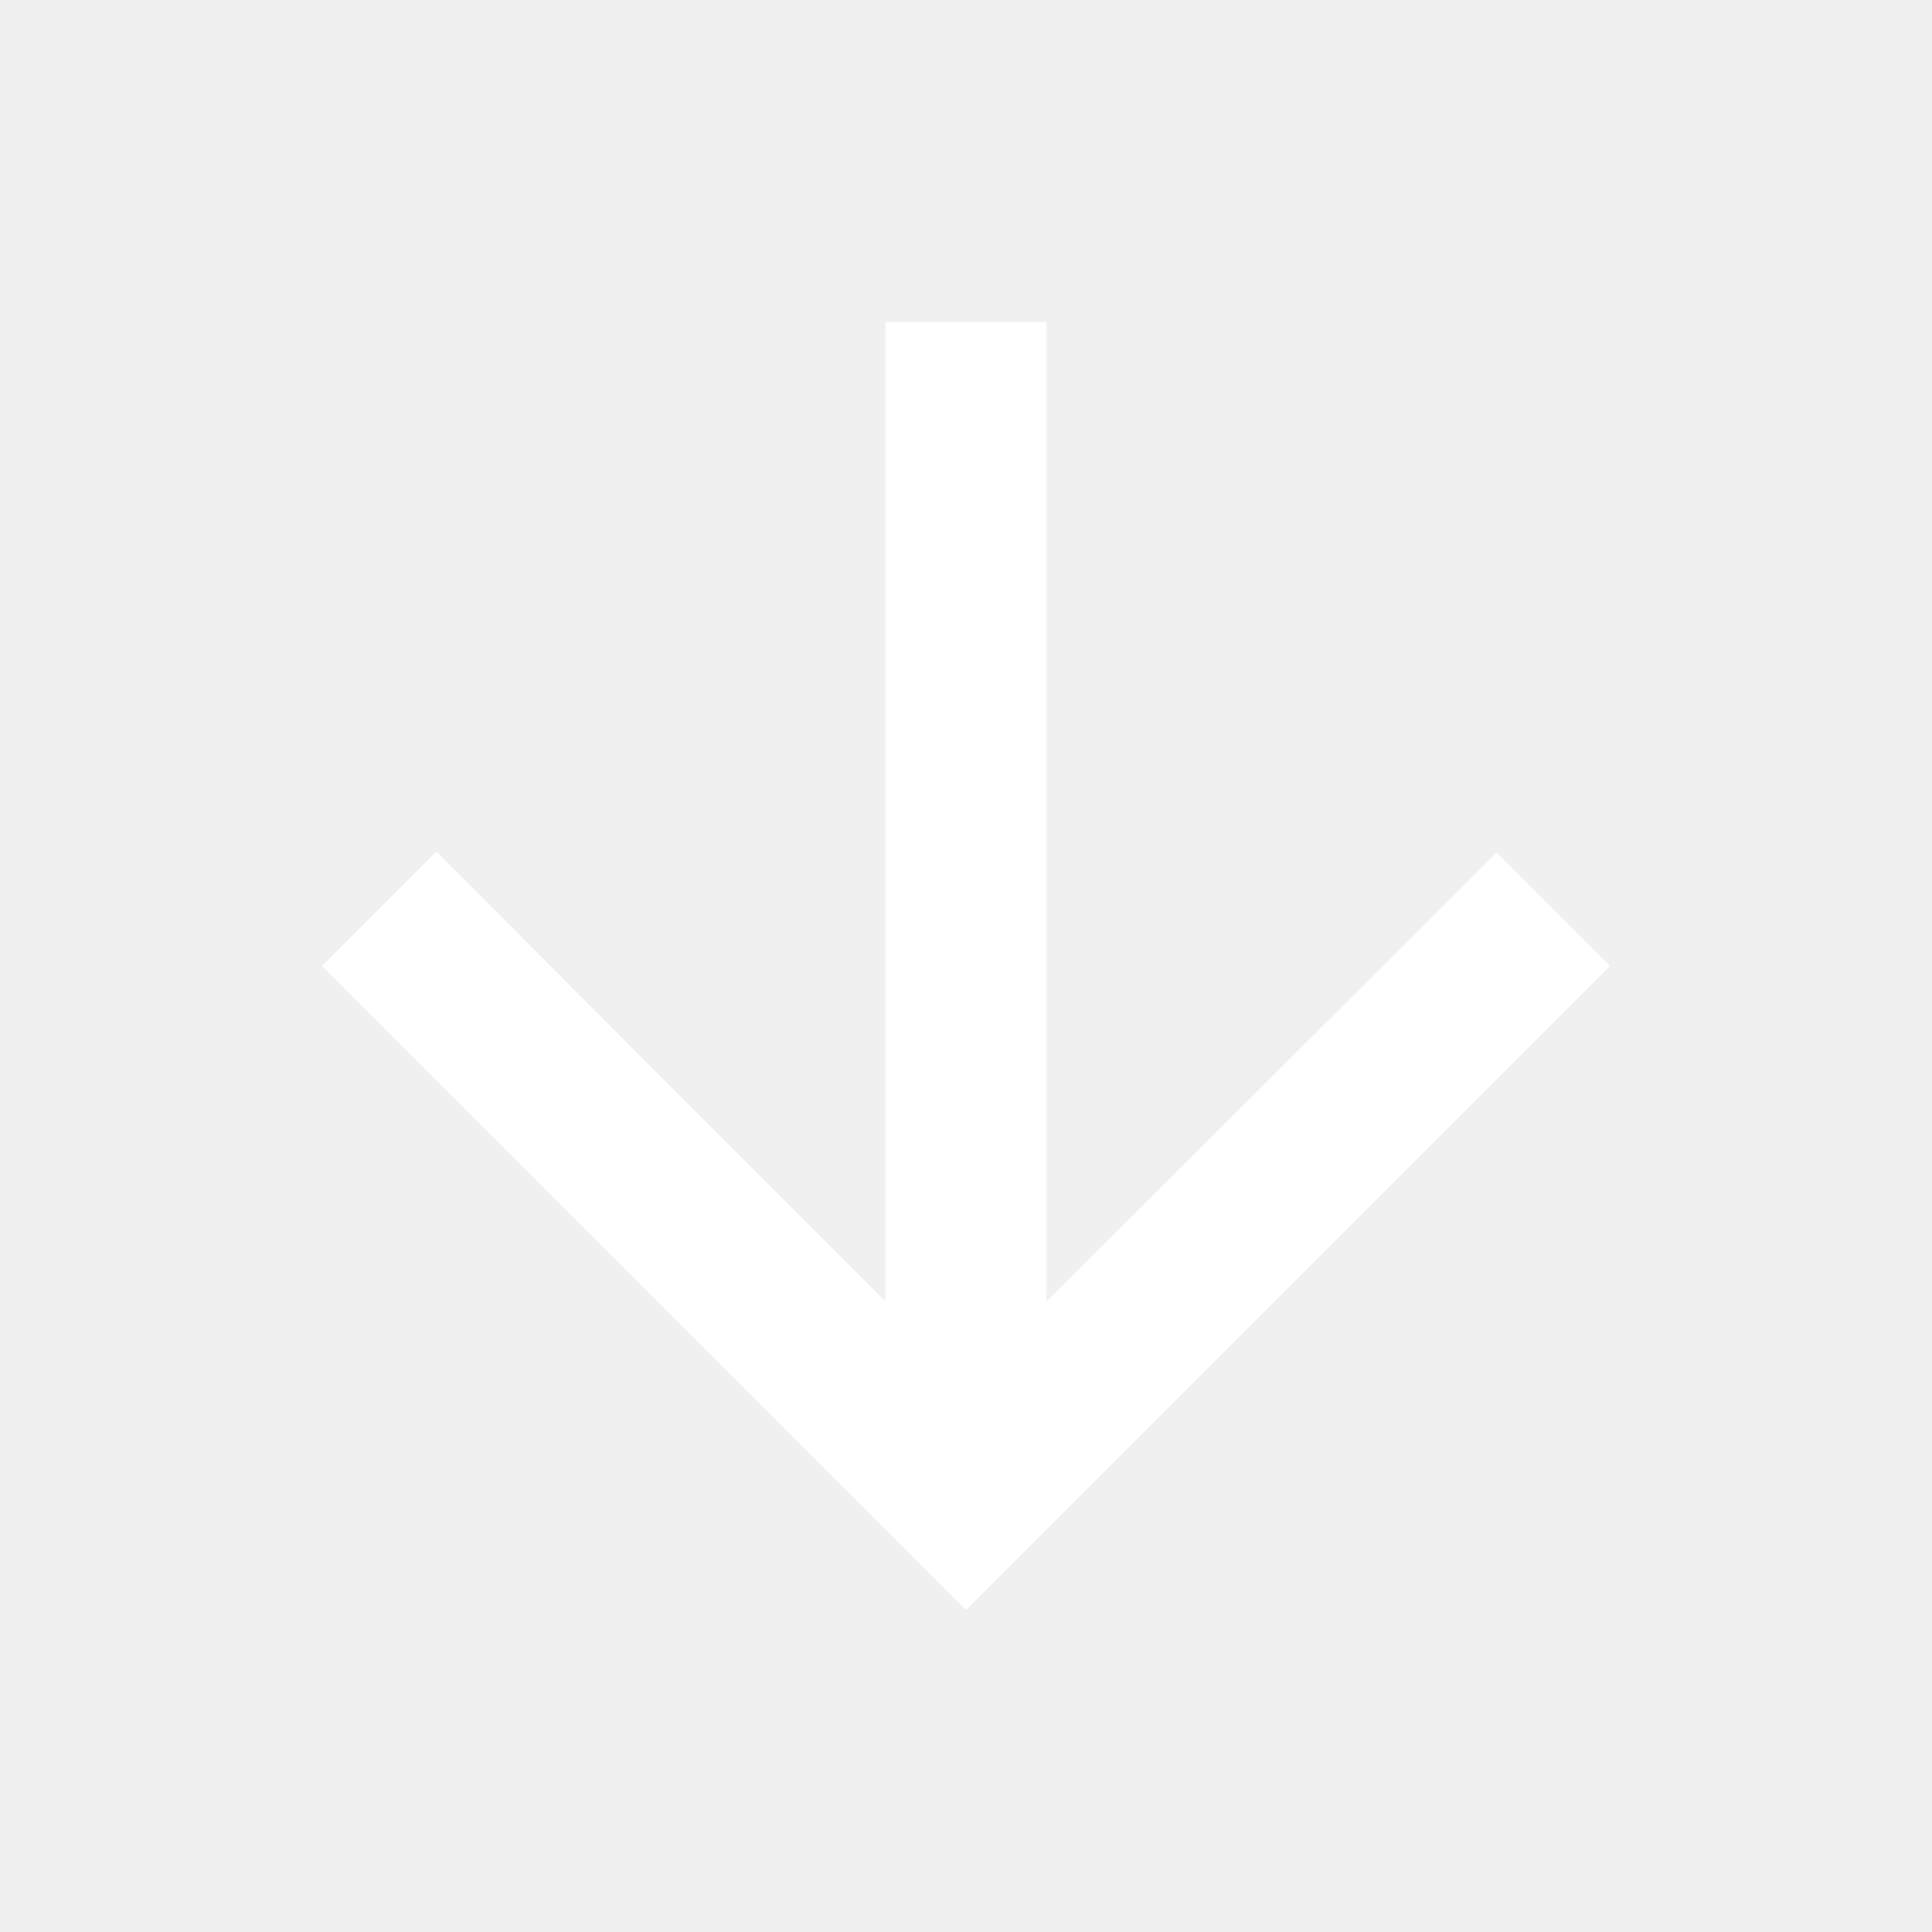
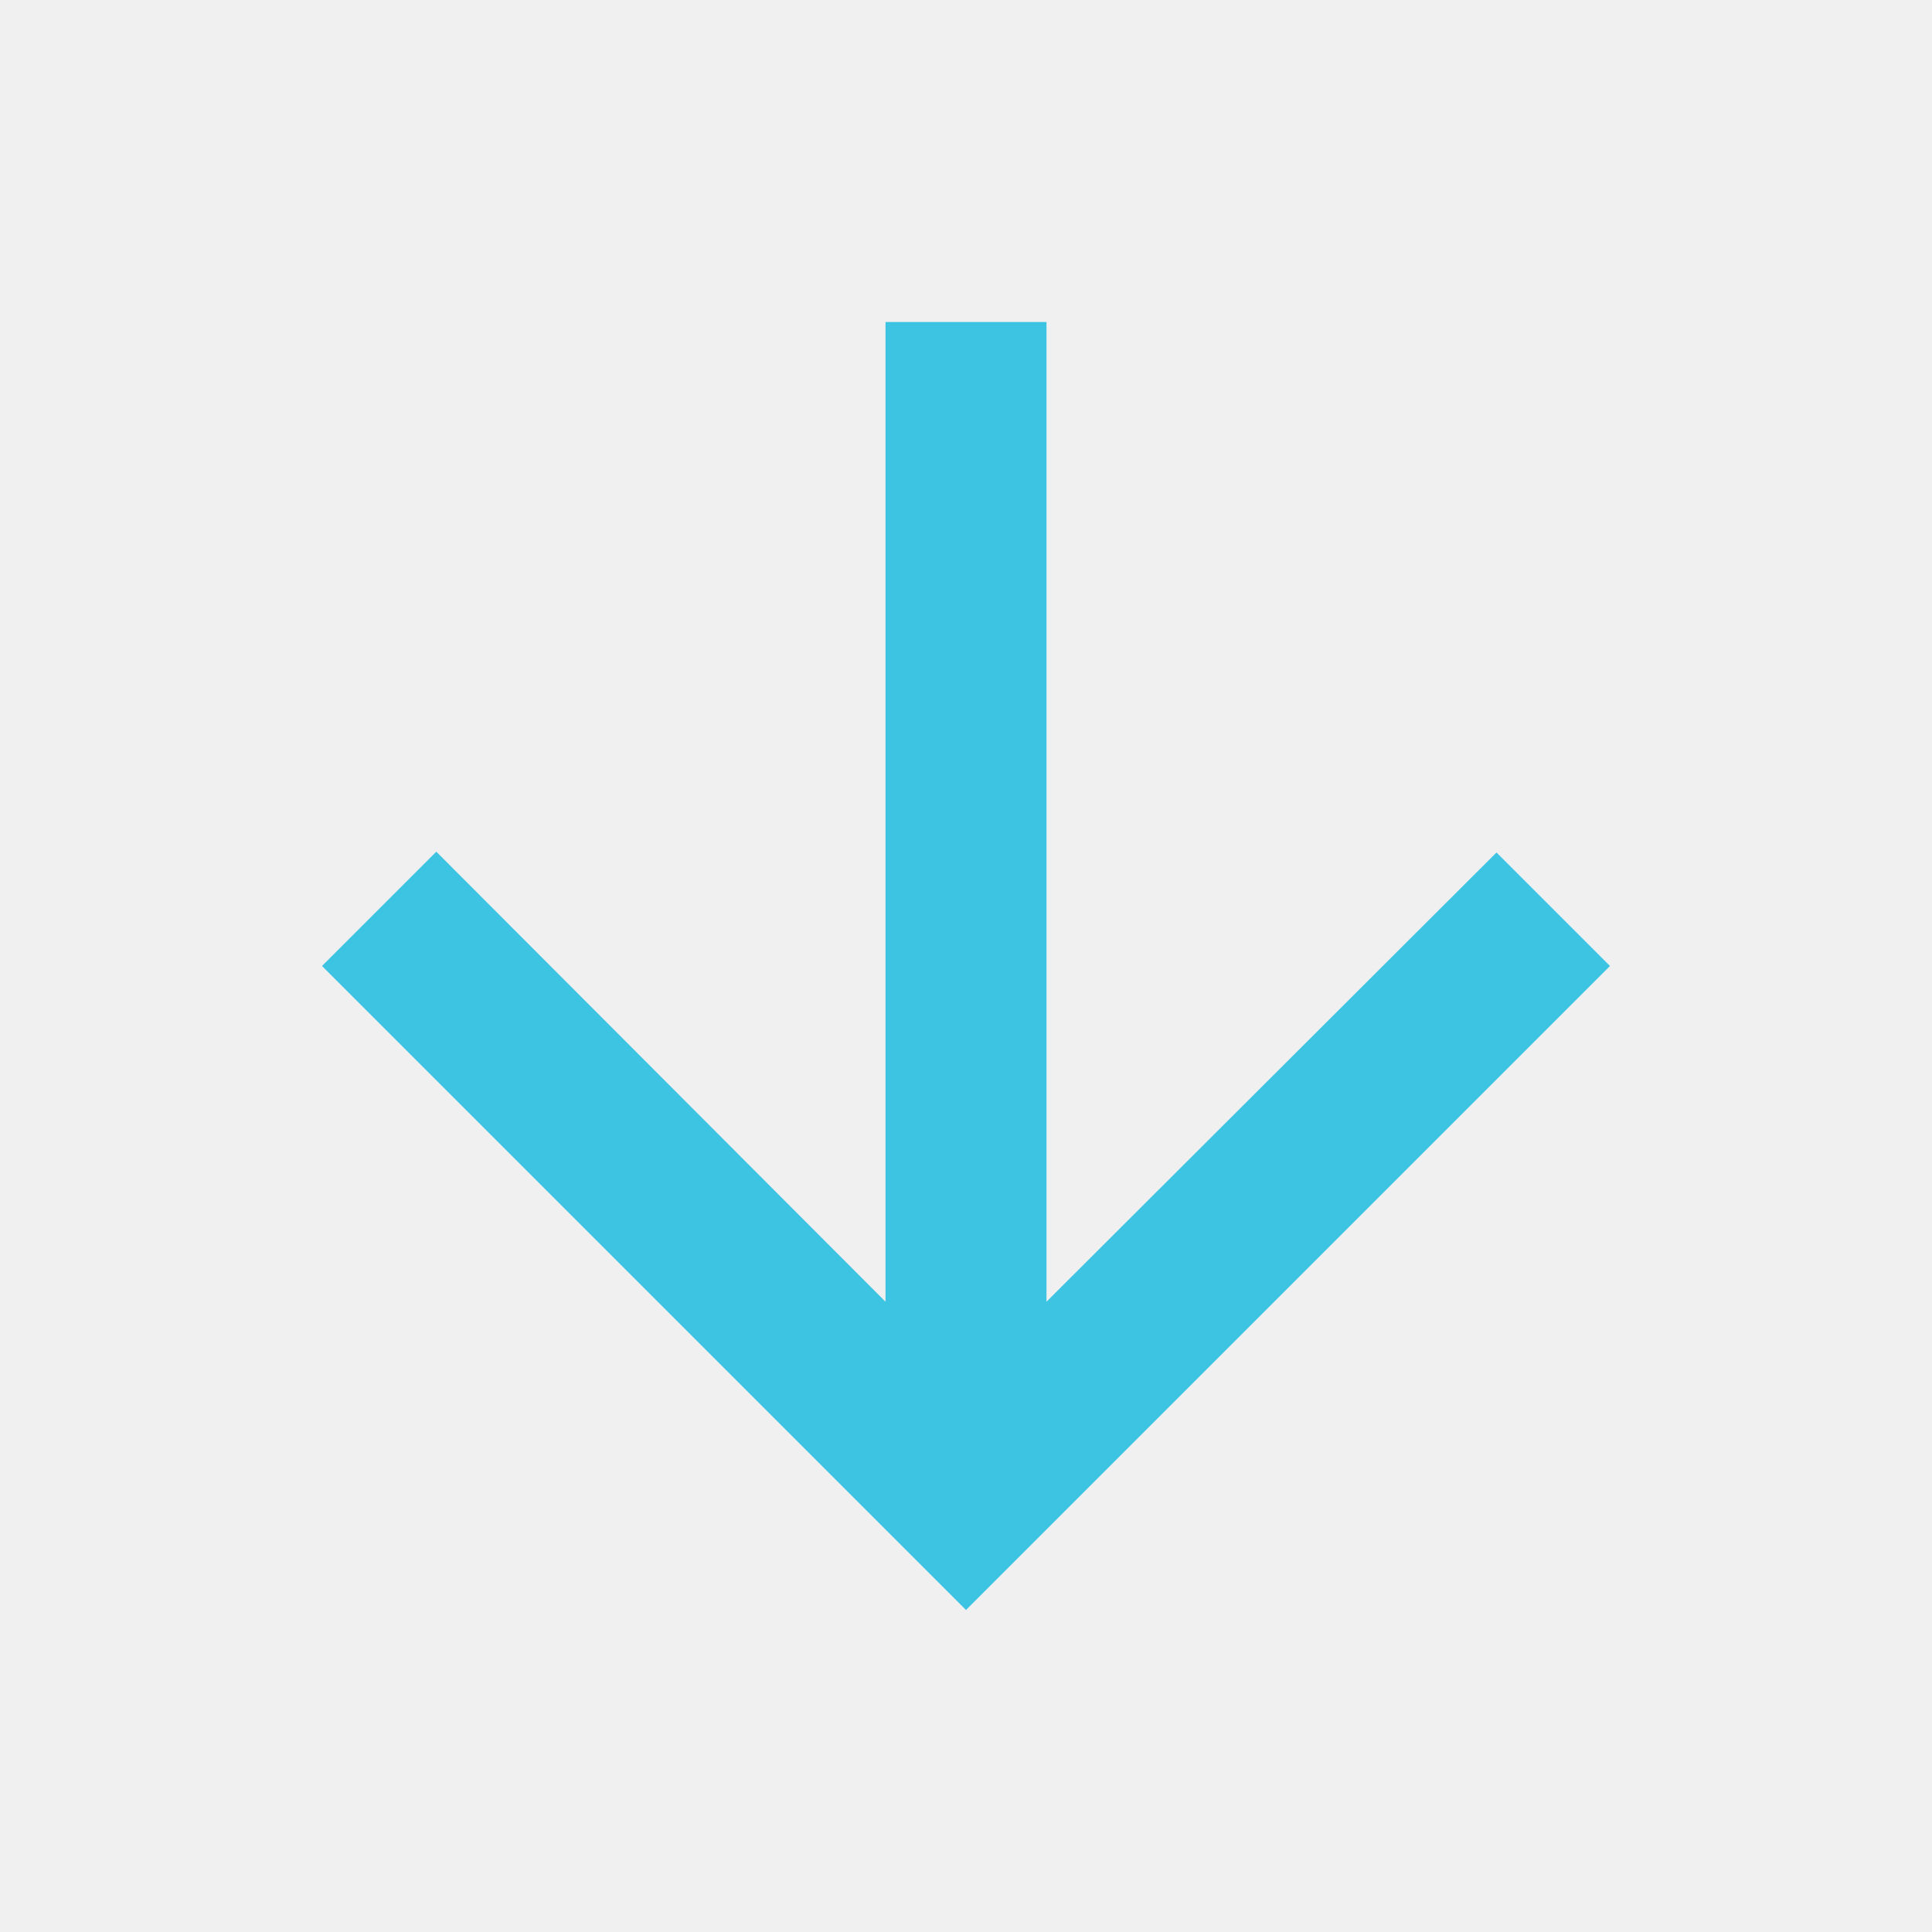
<svg xmlns="http://www.w3.org/2000/svg" fill="#3ec4e3" height="24" viewBox="0 0 24 24" width="24">
  <path d="M0 0h24v24H0V0z" fill="none" />
-   <path d="M20 12l-1.41-1.41L13 16.17V4h-2v12.17l-5.58-5.59L4 12l8 8 8-8z" fill="#FFFFFF" />
+   <path id="arrow" d="M20 12l-1.41-1.41L13 16.17V4h-2v12.17l-5.58-5.59L4 12l8 8 8-8z" fill="#3ec4e3" />
</svg>
